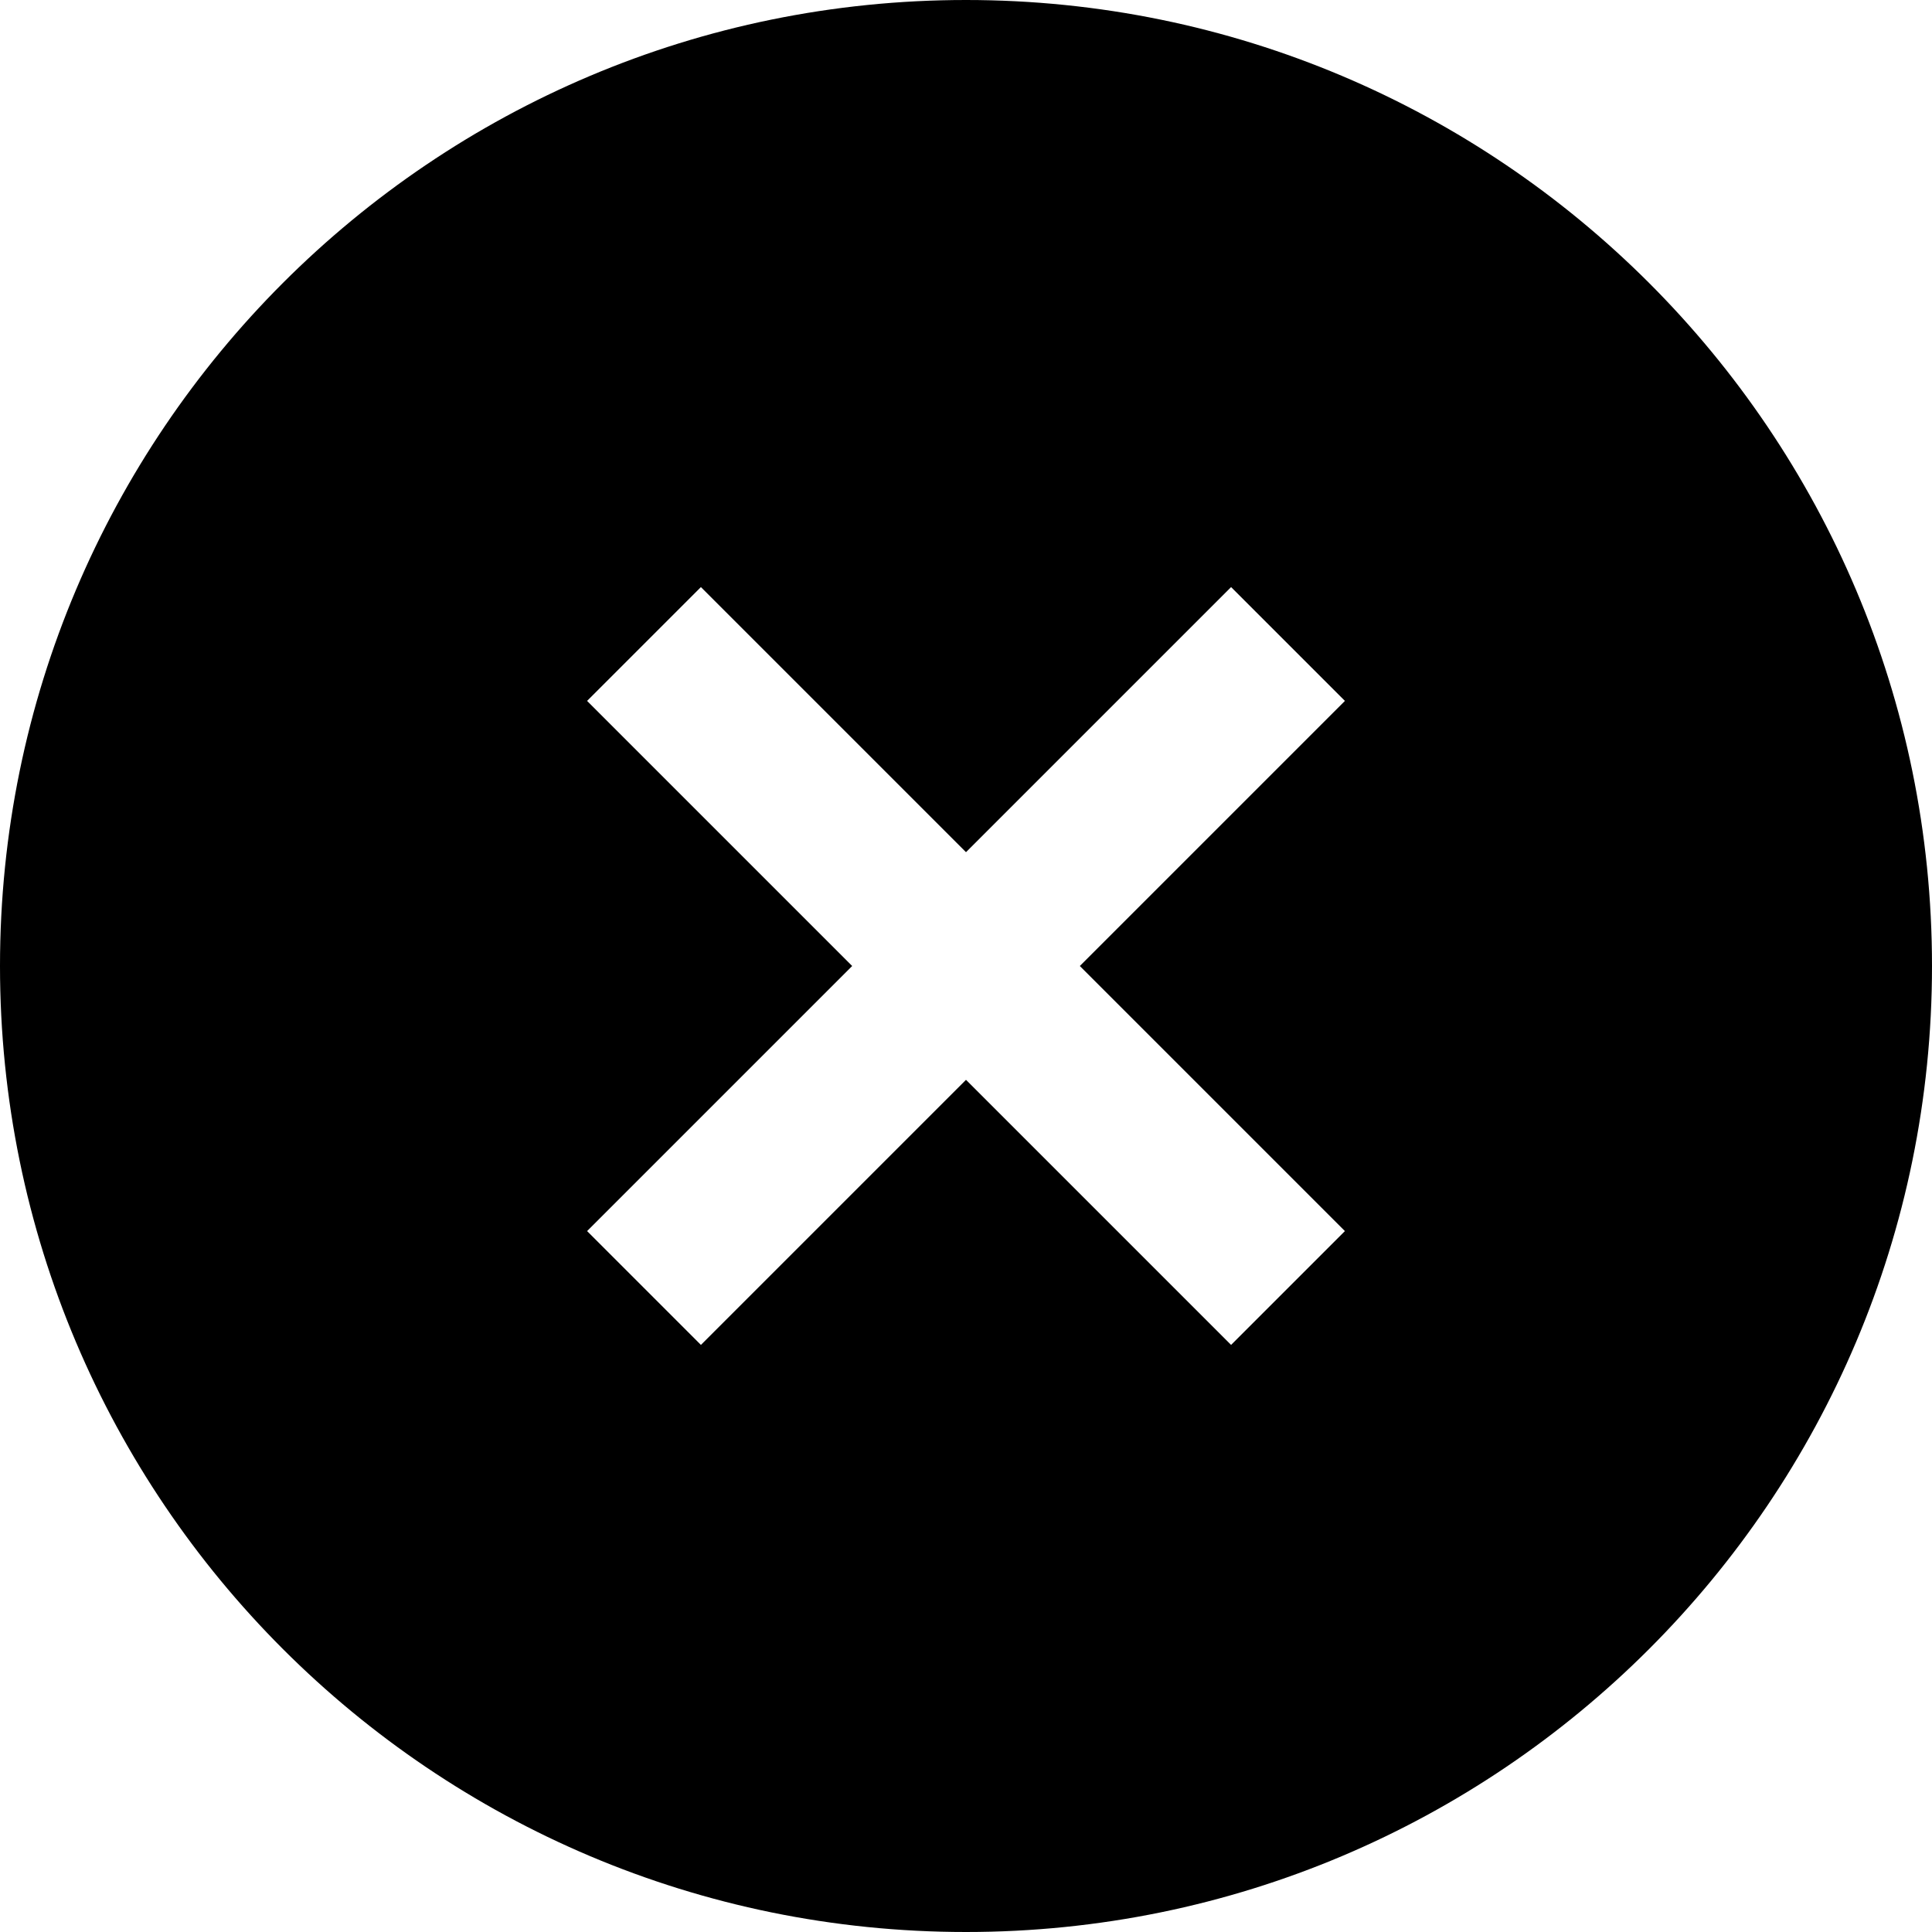
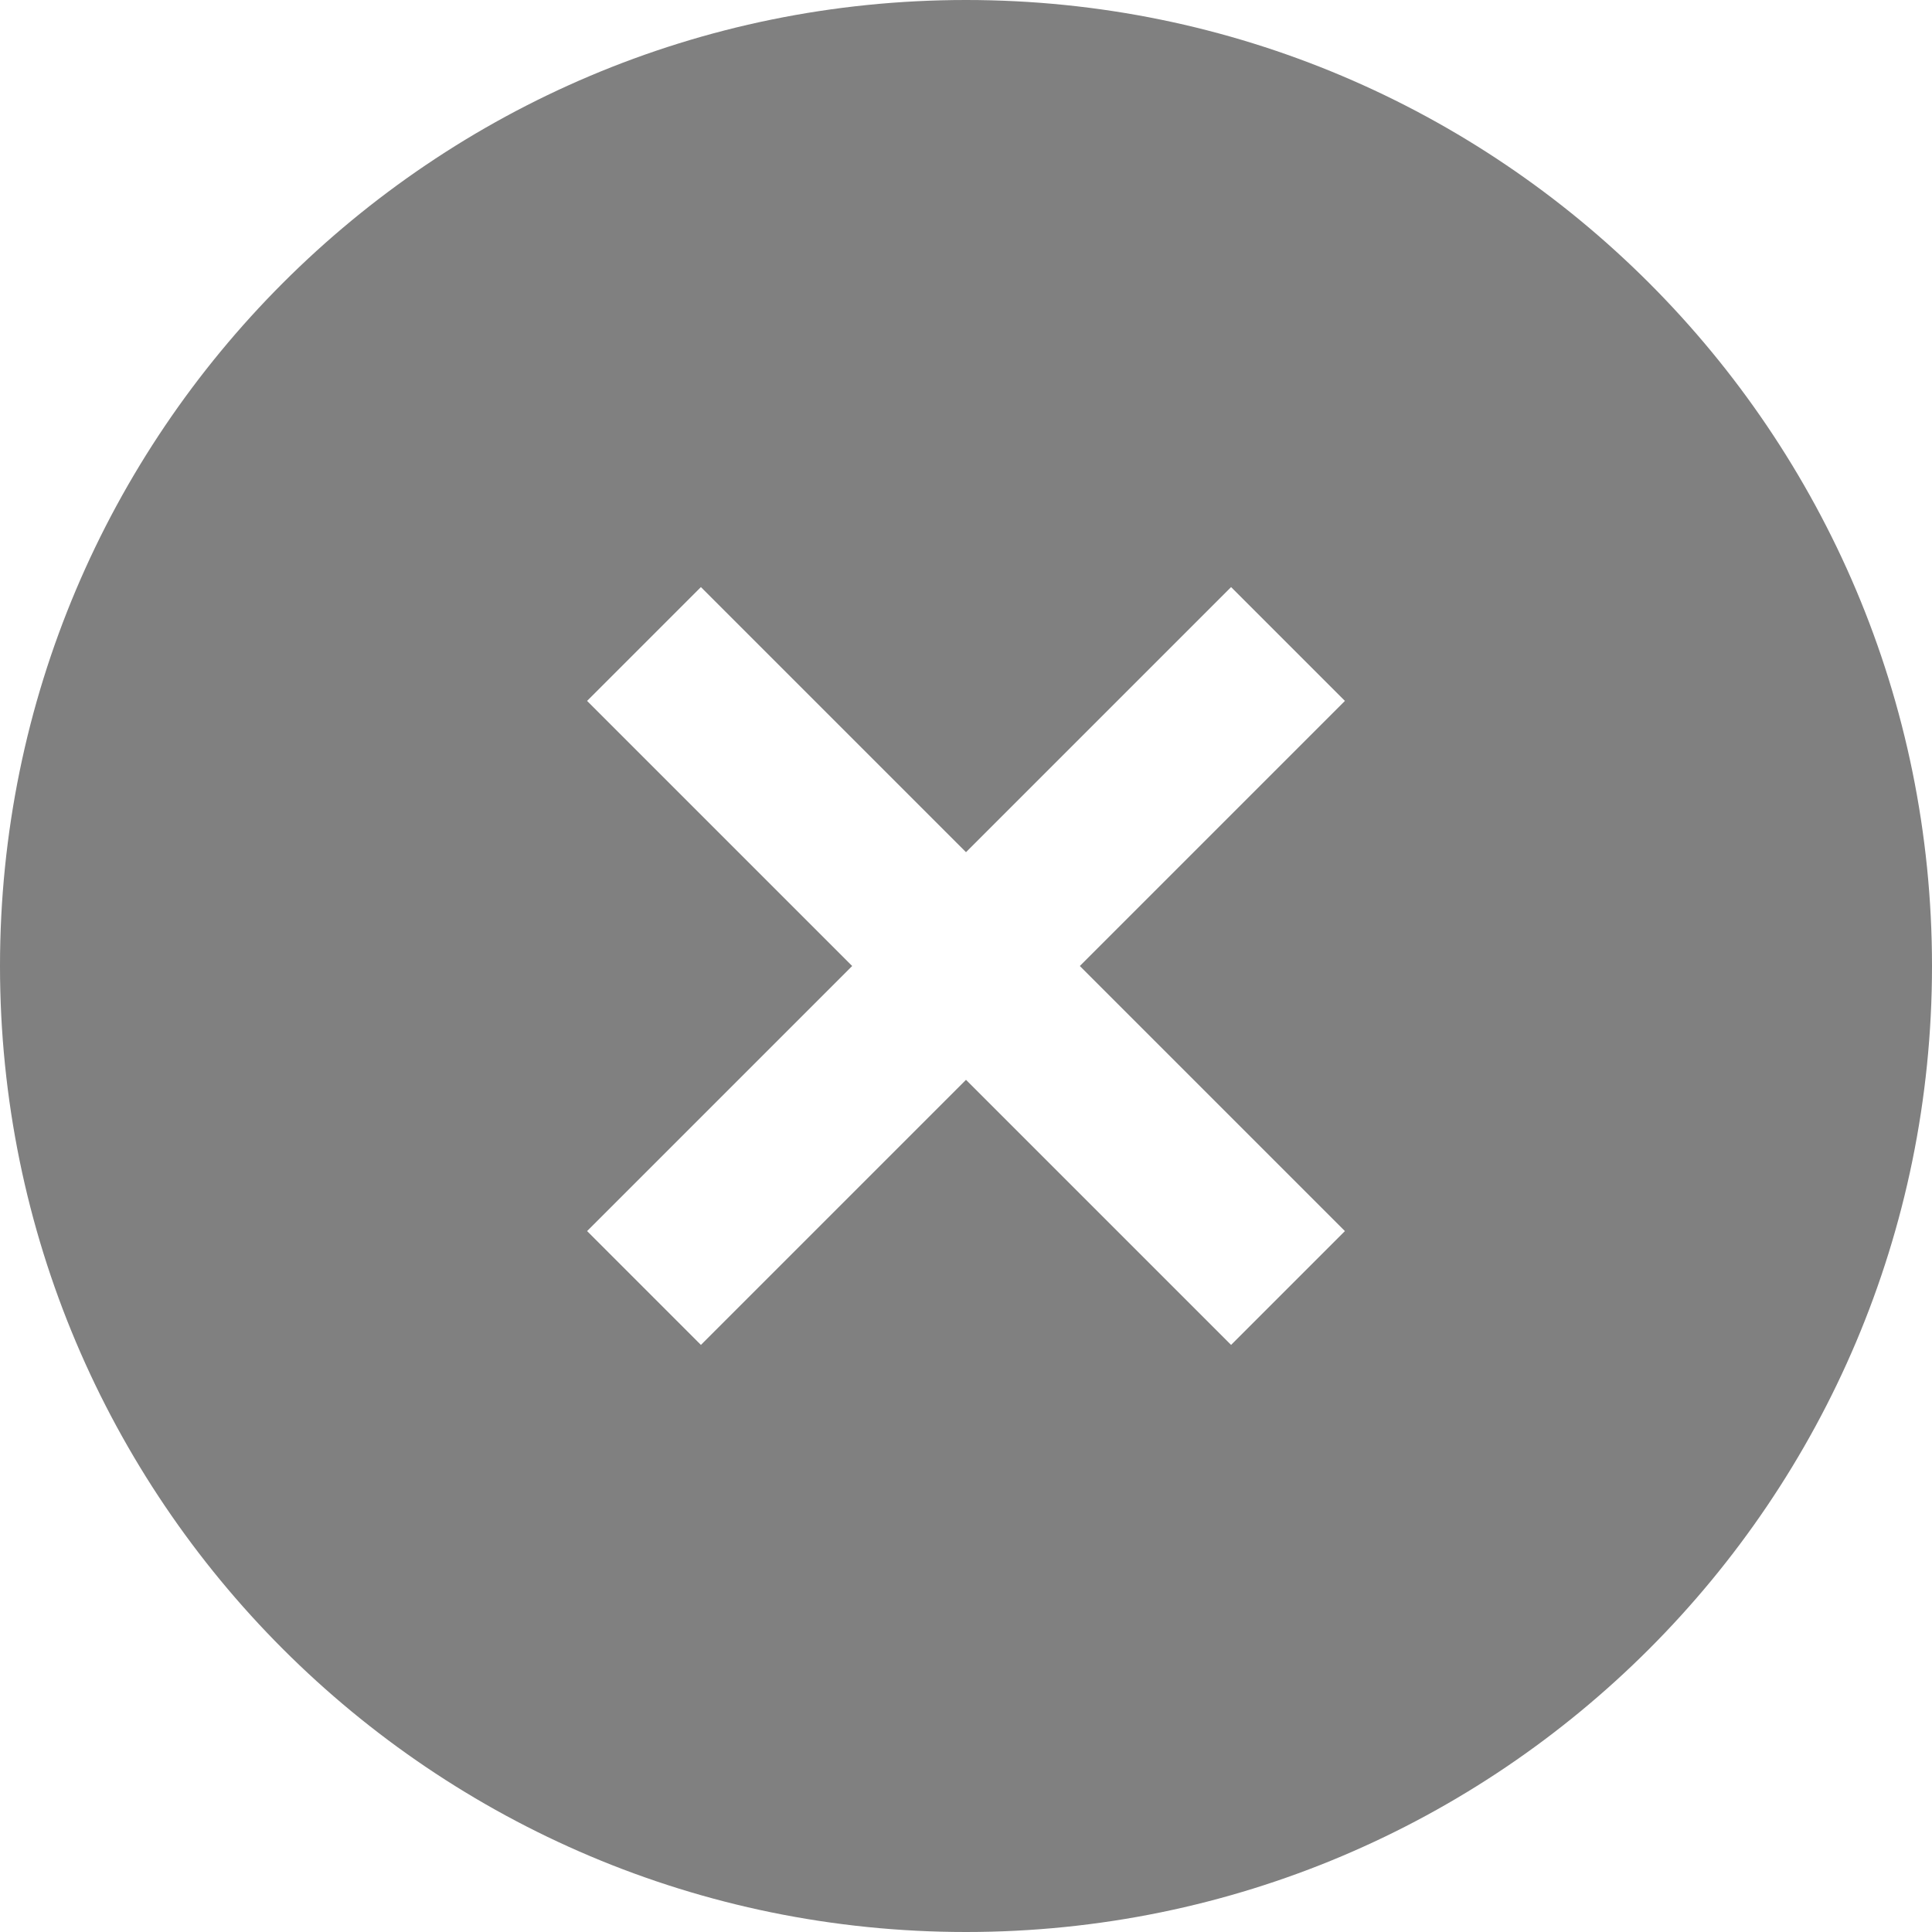
- <svg xmlns="http://www.w3.org/2000/svg" id="Layer_1" data-name="Layer 1" viewBox="0 0 24 24" width="512" height="512">
+ <svg xmlns="http://www.w3.org/2000/svg" id="Layer_1" data-name="Layer 1" viewBox="0 0 24 24" width="512" height="512" fill="gray">
  <path d="M12,0A12,12,0,1,0,24,12,12,12,0,0,0,12,0Zm4.707,15.293-1.414,1.414L12,13.414,8.707,16.707,7.293,15.293,10.586,12,7.293,8.707,8.707,7.293,12,10.586l3.293-3.293,1.414,1.414L13.414,12Z" />
</svg>
